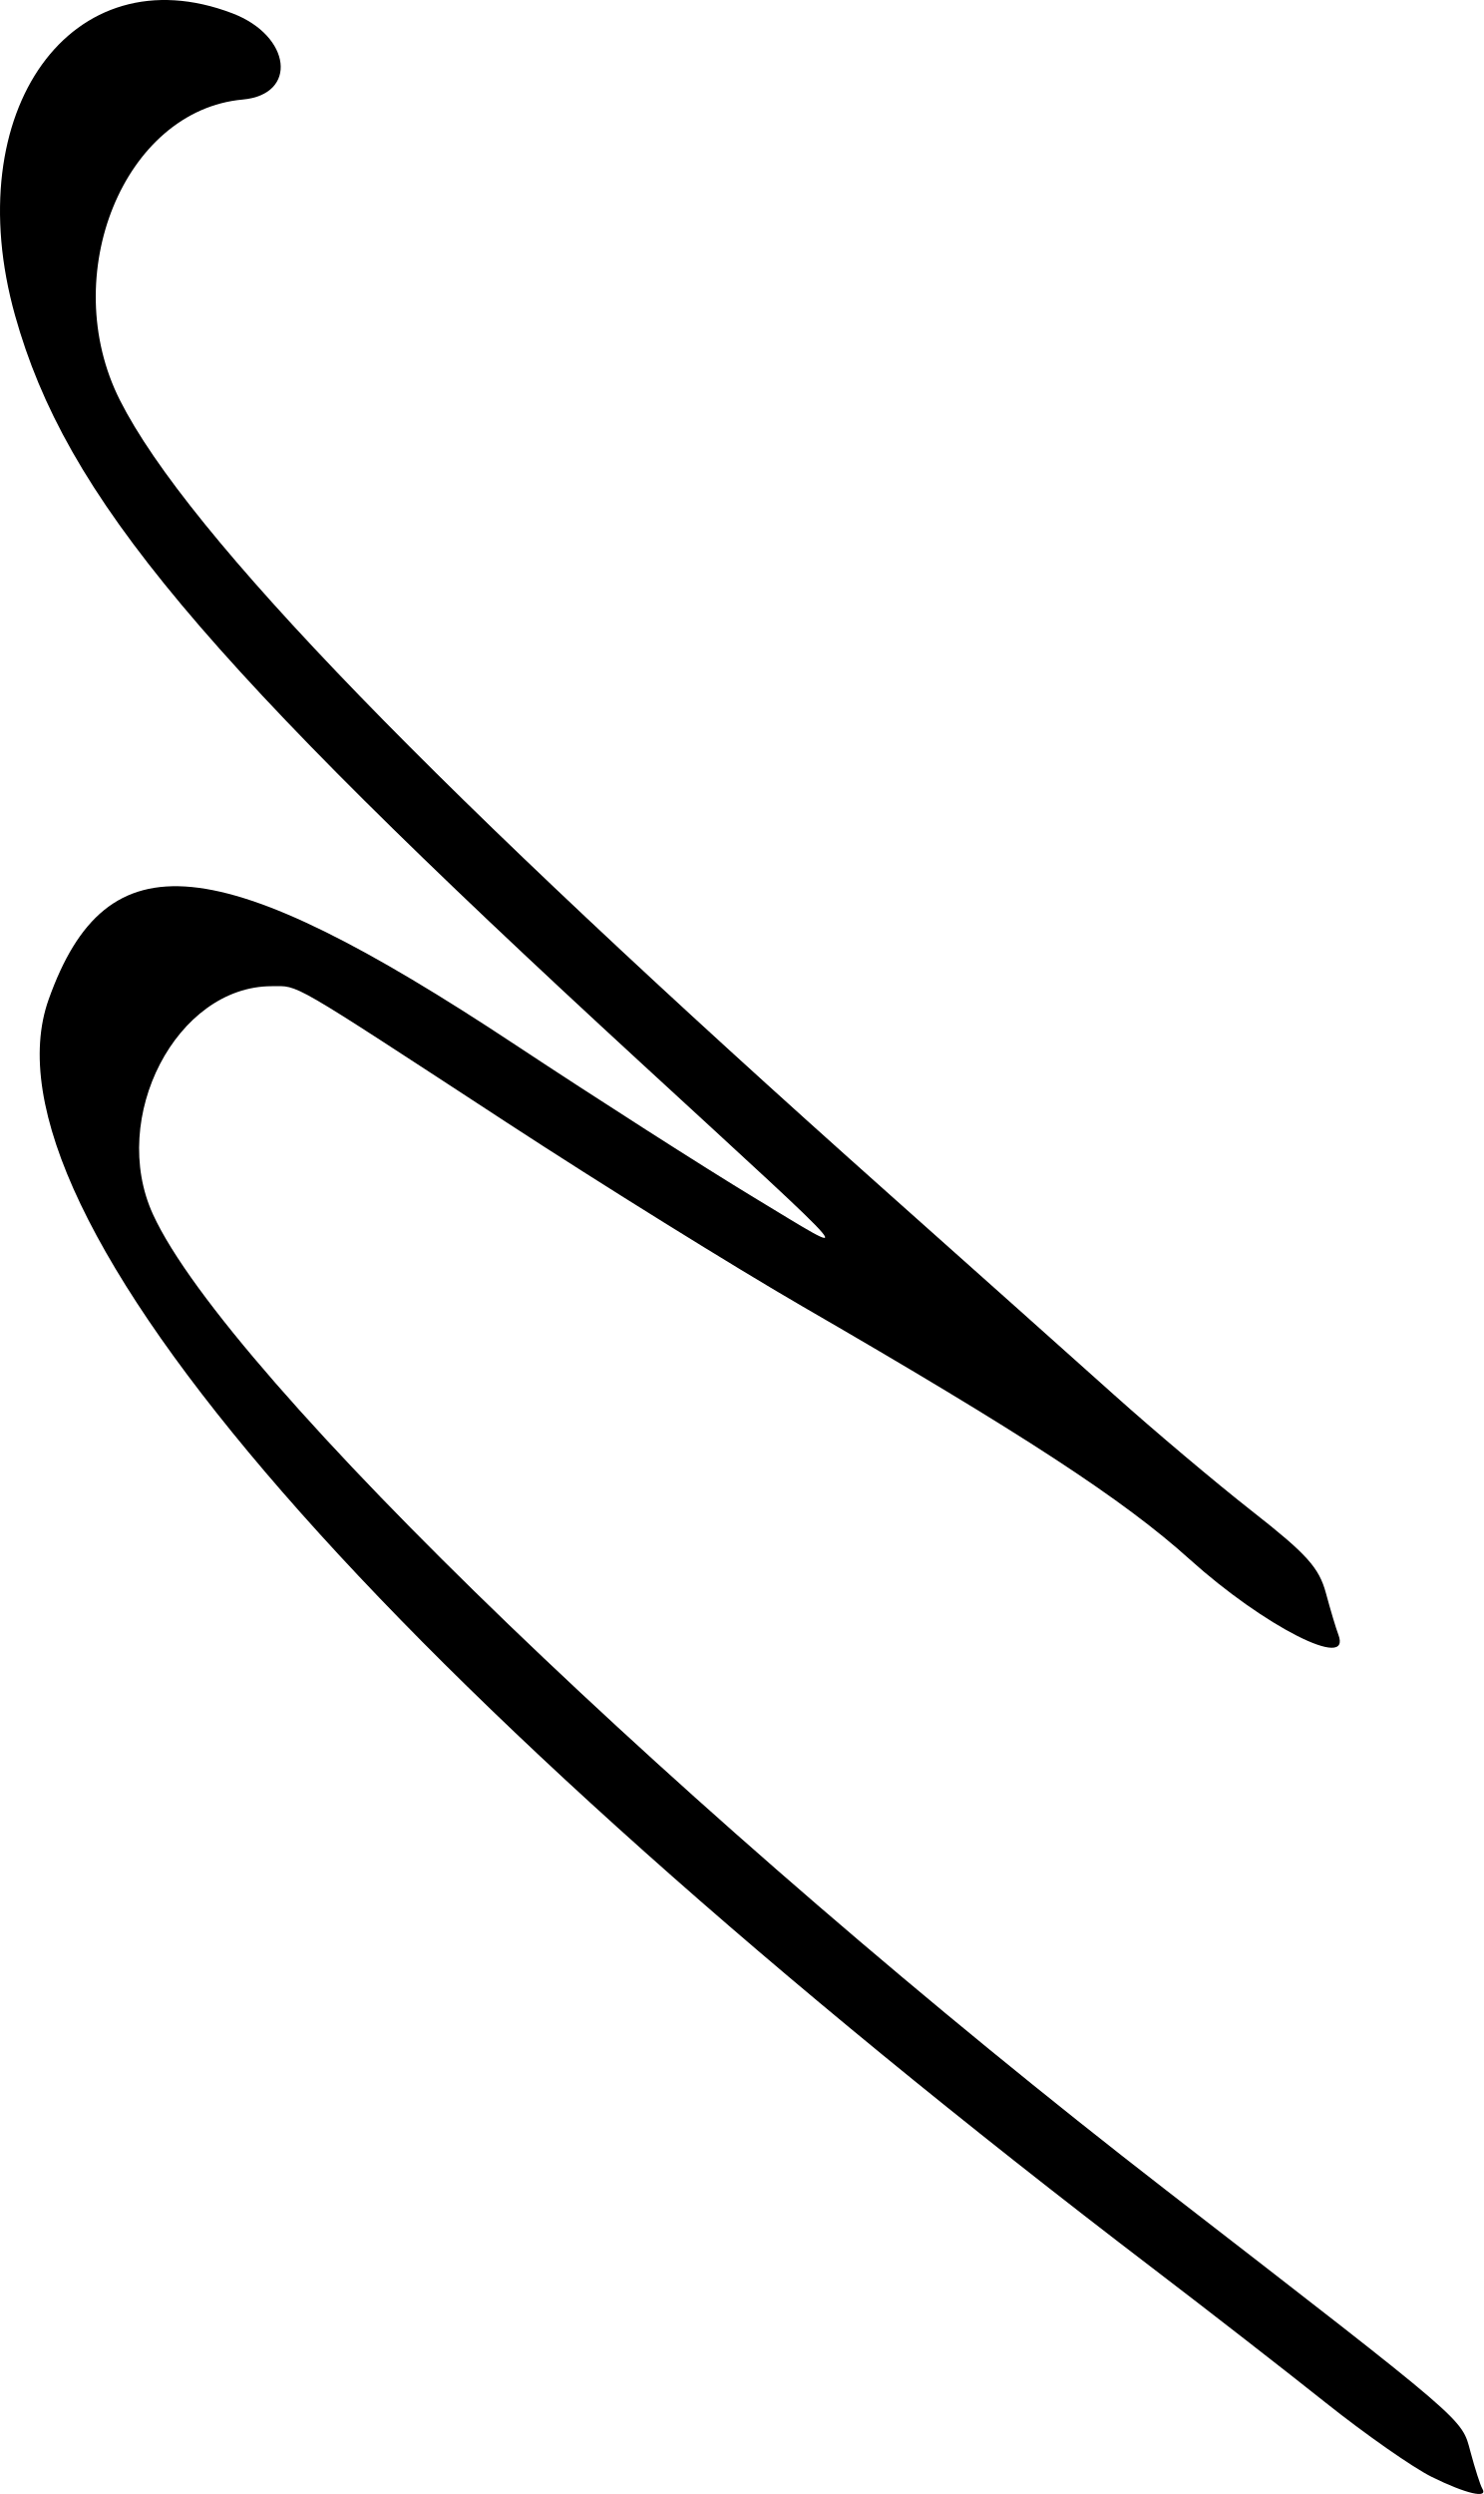
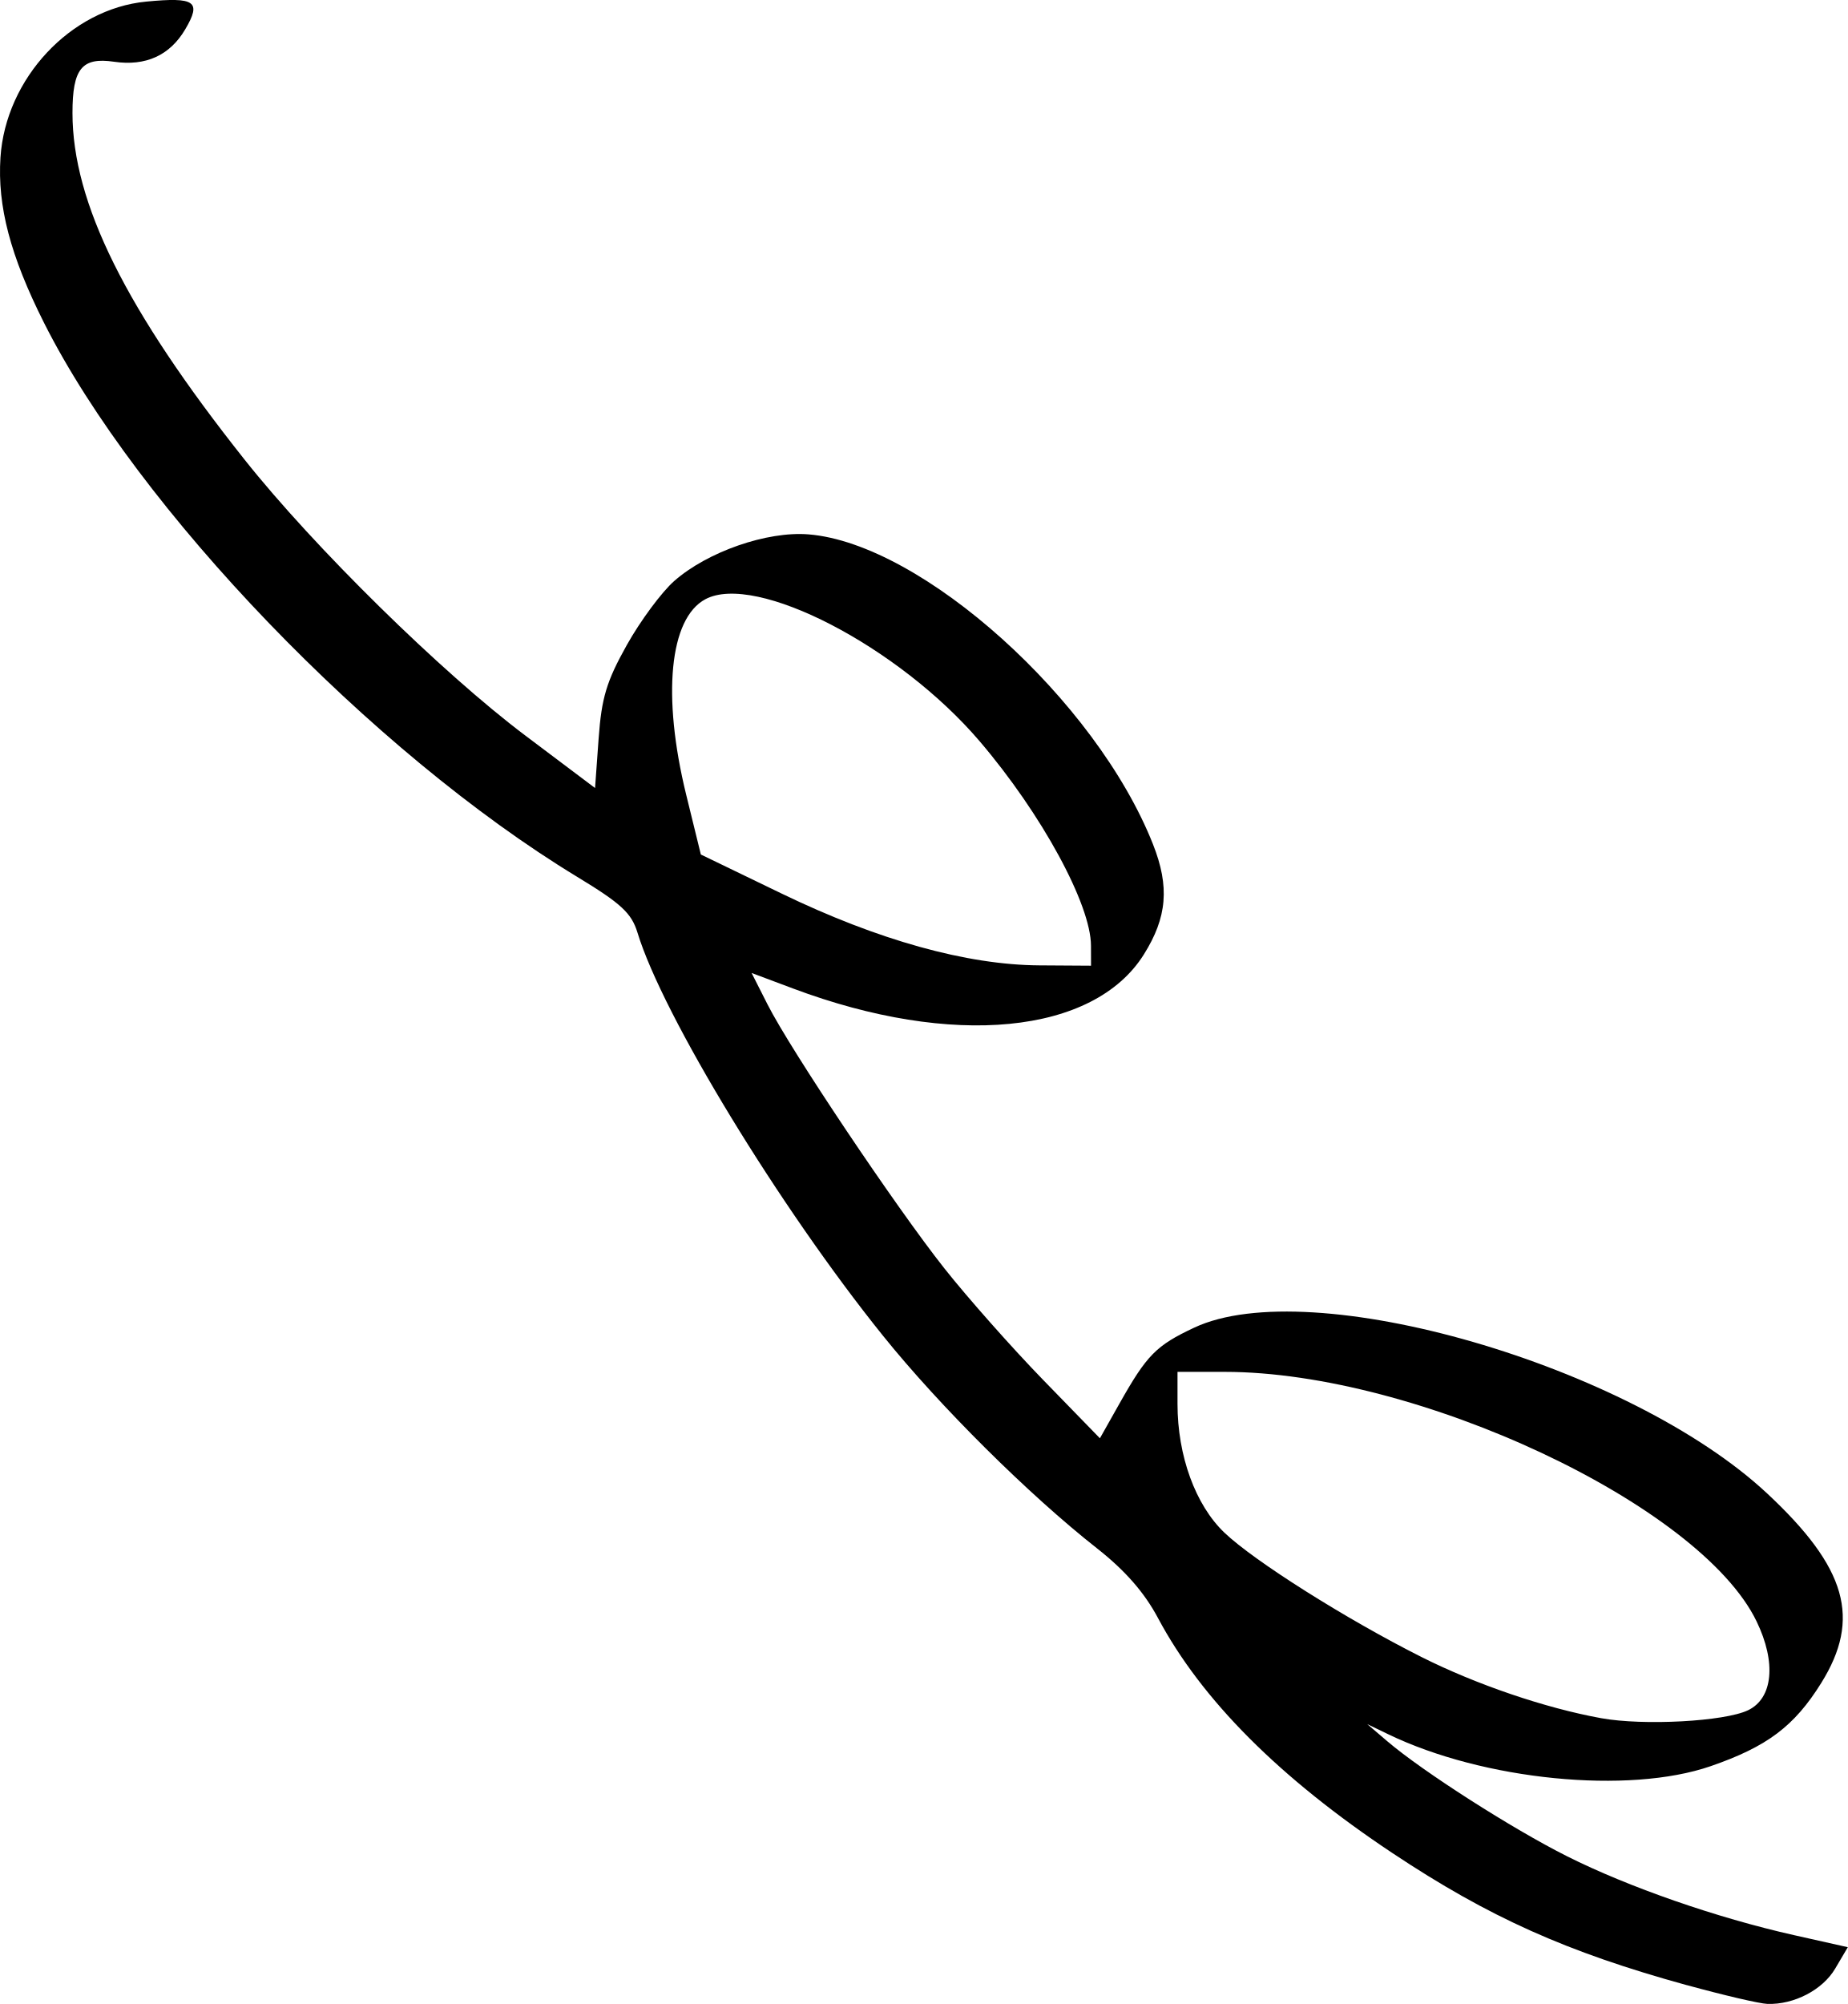
- <svg xmlns="http://www.w3.org/2000/svg" version="1.1" id="svg1" width="195.798" height="329.105" viewBox="0 0 195.798 329.105">
+ <svg xmlns="http://www.w3.org/2000/svg" width="73.442mm" height="79.629mm" viewBox="0 0 73.442 79.629" version="1.1" id="svg1" xml:space="preserve">
  <defs id="defs1" />
-   <g id="g1" transform="translate(-1.006029,0.1366783)">
-     <path style="fill:#000000" d="m 190,326.718 c -2.475,-1.221 -8.775,-5.627 -14,-9.791 -5.225,-4.164 -15.35,-12.034 -22.499,-17.489 C 51.105,221.319 -2.555,159.719 7.427,131.748 15.092,110.27 29.629,111.679 69,137.716 c 10.725,7.093 24.9,16.16 31.5,20.15 C 114.401,166.268 115.621,167.72 85.483,140 27.482,86.652 9.699,65.417 2.995,41.5 -4.586,14.454 10.478,-6.475 31.694,1.627 39.461,4.594 40.378,12.338 33.04,13 17.39,14.412 8.505,36.172 16.838,52.68 25.783,70.399 58.276,103.918 118.5,157.55 c 11,9.796 24.303,21.667 29.563,26.381 5.259,4.713 13.459,11.622 18.22,15.353 7.234,5.667 8.836,7.446 9.743,10.813 0.597,2.216 1.333,4.676 1.637,5.467 1.857,4.838 -9.778,-1.061 -19.662,-9.969 -8.709,-7.849 -21.962,-16.502 -51,-33.297 C 97.925,167.048 80.375,156.141 68,148.058 38.746,128.951 40.555,130 36.873,130 24.328,130 15.327,147.315 21.209,160.131 30.987,181.439 92.015,240.191 155,288.934 c 39.957,30.922 38.912,30.024 40.099,34.449 0.607,2.264 1.31,4.455 1.562,4.867 0.847,1.388 -2.128,0.704 -6.66,-1.532 z" id="path1" />
+   <g id="layer1" transform="translate(-77.55329,-102.2549)">
+     <path style="fill:#000000" d="m 144.595,181.135 c -4.773,-1.314 -7.872,-2.704 -11.695,-5.246 -4.495,-2.989 -7.59,-6.092 -9.326,-9.349 -0.537,-1.007 -1.307,-1.887 -2.413,-2.756 -2.715,-2.133 -6.262,-5.655 -8.518,-8.46 -4.111,-5.109 -8.751,-12.726 -9.752,-16.009 -0.237,-0.777 -0.647,-1.157 -2.393,-2.216 -8.169,-4.956 -17.475,-14.624 -21.197,-22.021 -1.335,-2.653 -1.856,-4.631 -1.729,-6.567 0.206,-3.14 2.79,-5.904 5.789,-6.192 1.956,-0.188 2.209,-0.009 1.554,1.102 -0.611,1.036 -1.571,1.472 -2.831,1.287 -1.276,-0.187 -1.65,0.273 -1.65,2.035 0,3.566 2.112,7.819 6.839,13.774 2.759,3.476 7.835,8.464 11.153,10.96 l 2.778,2.09 0.142,-1.966 c 0.117,-1.621 0.313,-2.273 1.12,-3.715 0.538,-0.962 1.387,-2.108 1.887,-2.547 1.324,-1.163 3.69,-1.984 5.334,-1.851 4.511,0.364 11.428,6.585 13.693,12.315 0.665,1.683 0.564,2.901 -0.366,4.381 -1.994,3.175 -7.613,3.72 -13.936,1.351 l -1.652,-0.619 0.635,1.253 c 0.924,1.823 5.089,8.037 7.035,10.495 0.922,1.164 2.688,3.157 3.925,4.429 l 2.249,2.312 0.781,-1.386 c 1.086,-1.926 1.453,-2.299 2.965,-3.009 4.638,-2.178 17.316,1.49 22.778,6.591 3.162,2.953 3.737,4.972 2.145,7.528 -1.069,1.717 -2.148,2.528 -4.392,3.304 -3.269,1.13 -9.03,0.561 -12.817,-1.267 l -0.835,-0.403 0.794,0.678 c 1.398,1.195 4.963,3.476 7.144,4.571 2.446,1.228 5.954,2.447 9.021,3.135 l 2.142,0.48 -0.502,0.85 c -0.499,0.847 -1.638,1.439 -2.697,1.403 -0.306,-0.01 -1.746,-0.347 -3.202,-0.747 z m 2.433,-10.922 c 0.995,-0.475 1.133,-1.899 0.341,-3.534 -2.243,-4.633 -13.502,-9.913 -21.138,-9.913 h -1.877 v 1.275 c 0,2.061 0.713,4.017 1.865,5.115 1.186,1.131 4.842,3.437 7.831,4.94 2.179,1.095 4.928,2.031 7.147,2.432 1.684,0.304 4.895,0.131 5.83,-0.315 z m -26.113,-30.375 c 0,-1.642 -1.961,-5.244 -4.426,-8.131 -3.214,-3.765 -8.906,-6.71 -10.902,-5.641 -1.426,0.763 -1.726,3.835 -0.759,7.775 l 0.581,2.368 3.211,1.552 c 3.836,1.854 7.356,2.835 10.246,2.853 l 2.051,0.013 z" id="path1" />
  </g>
</svg>
